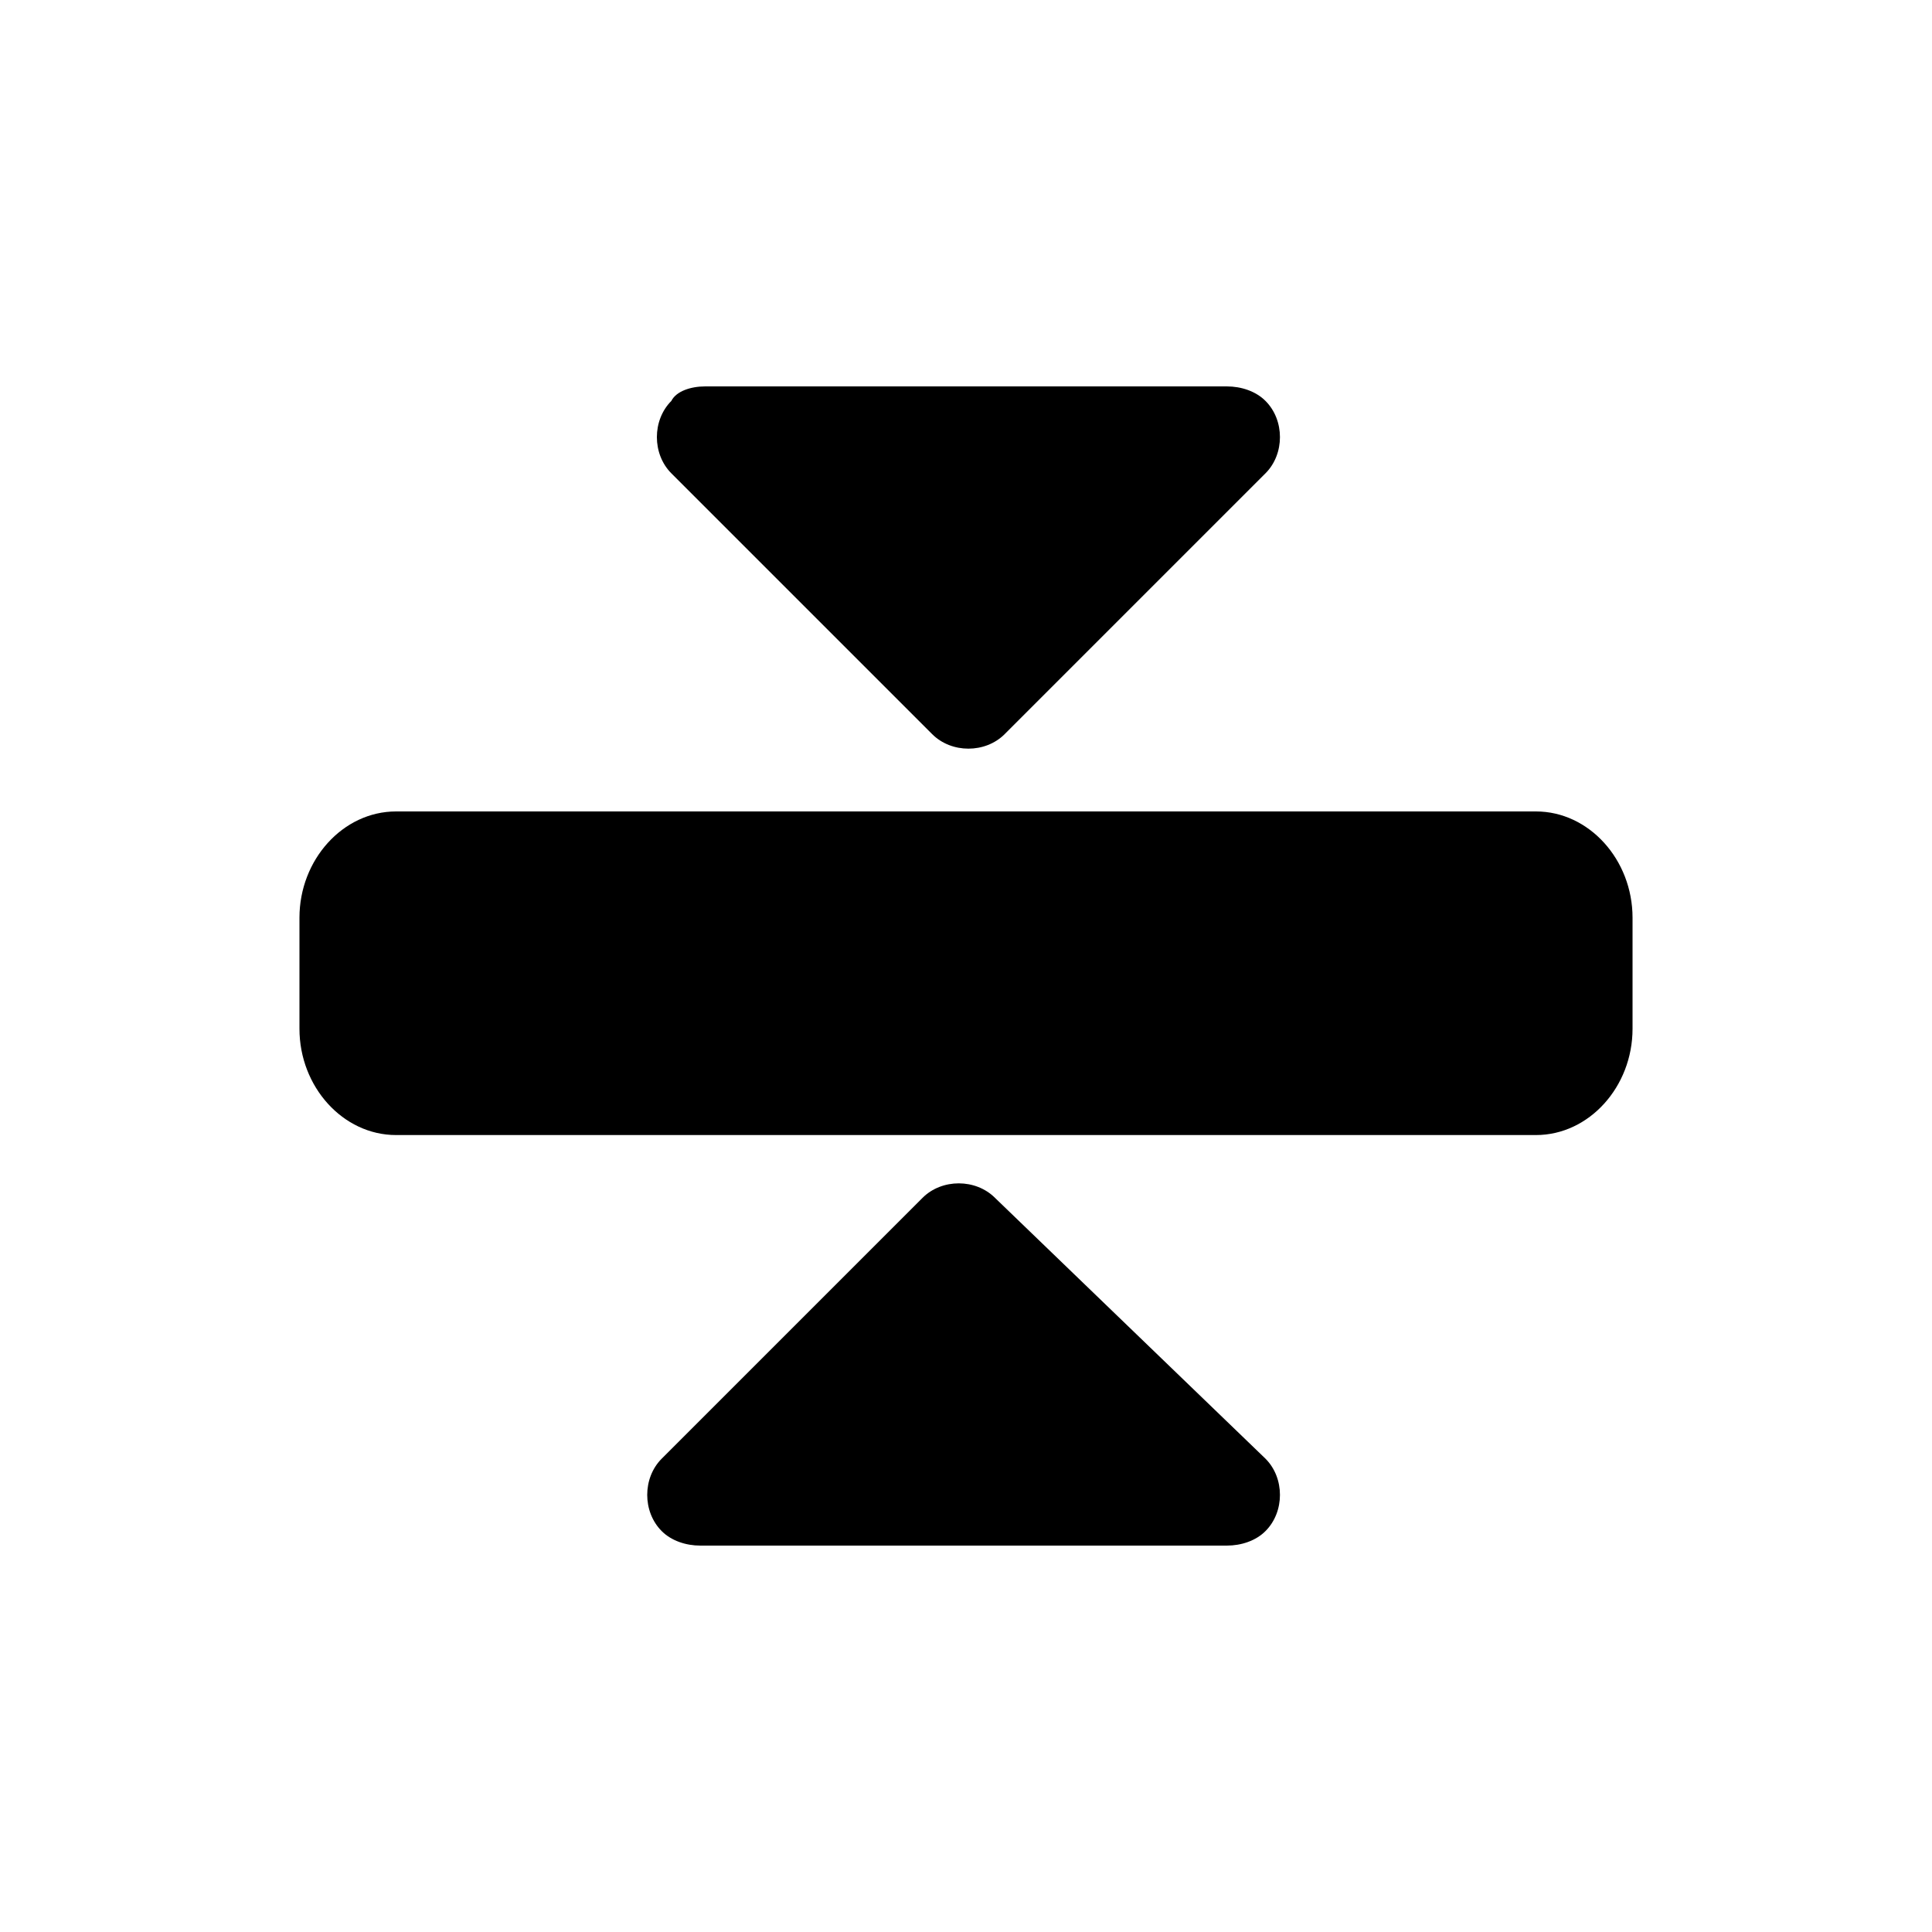
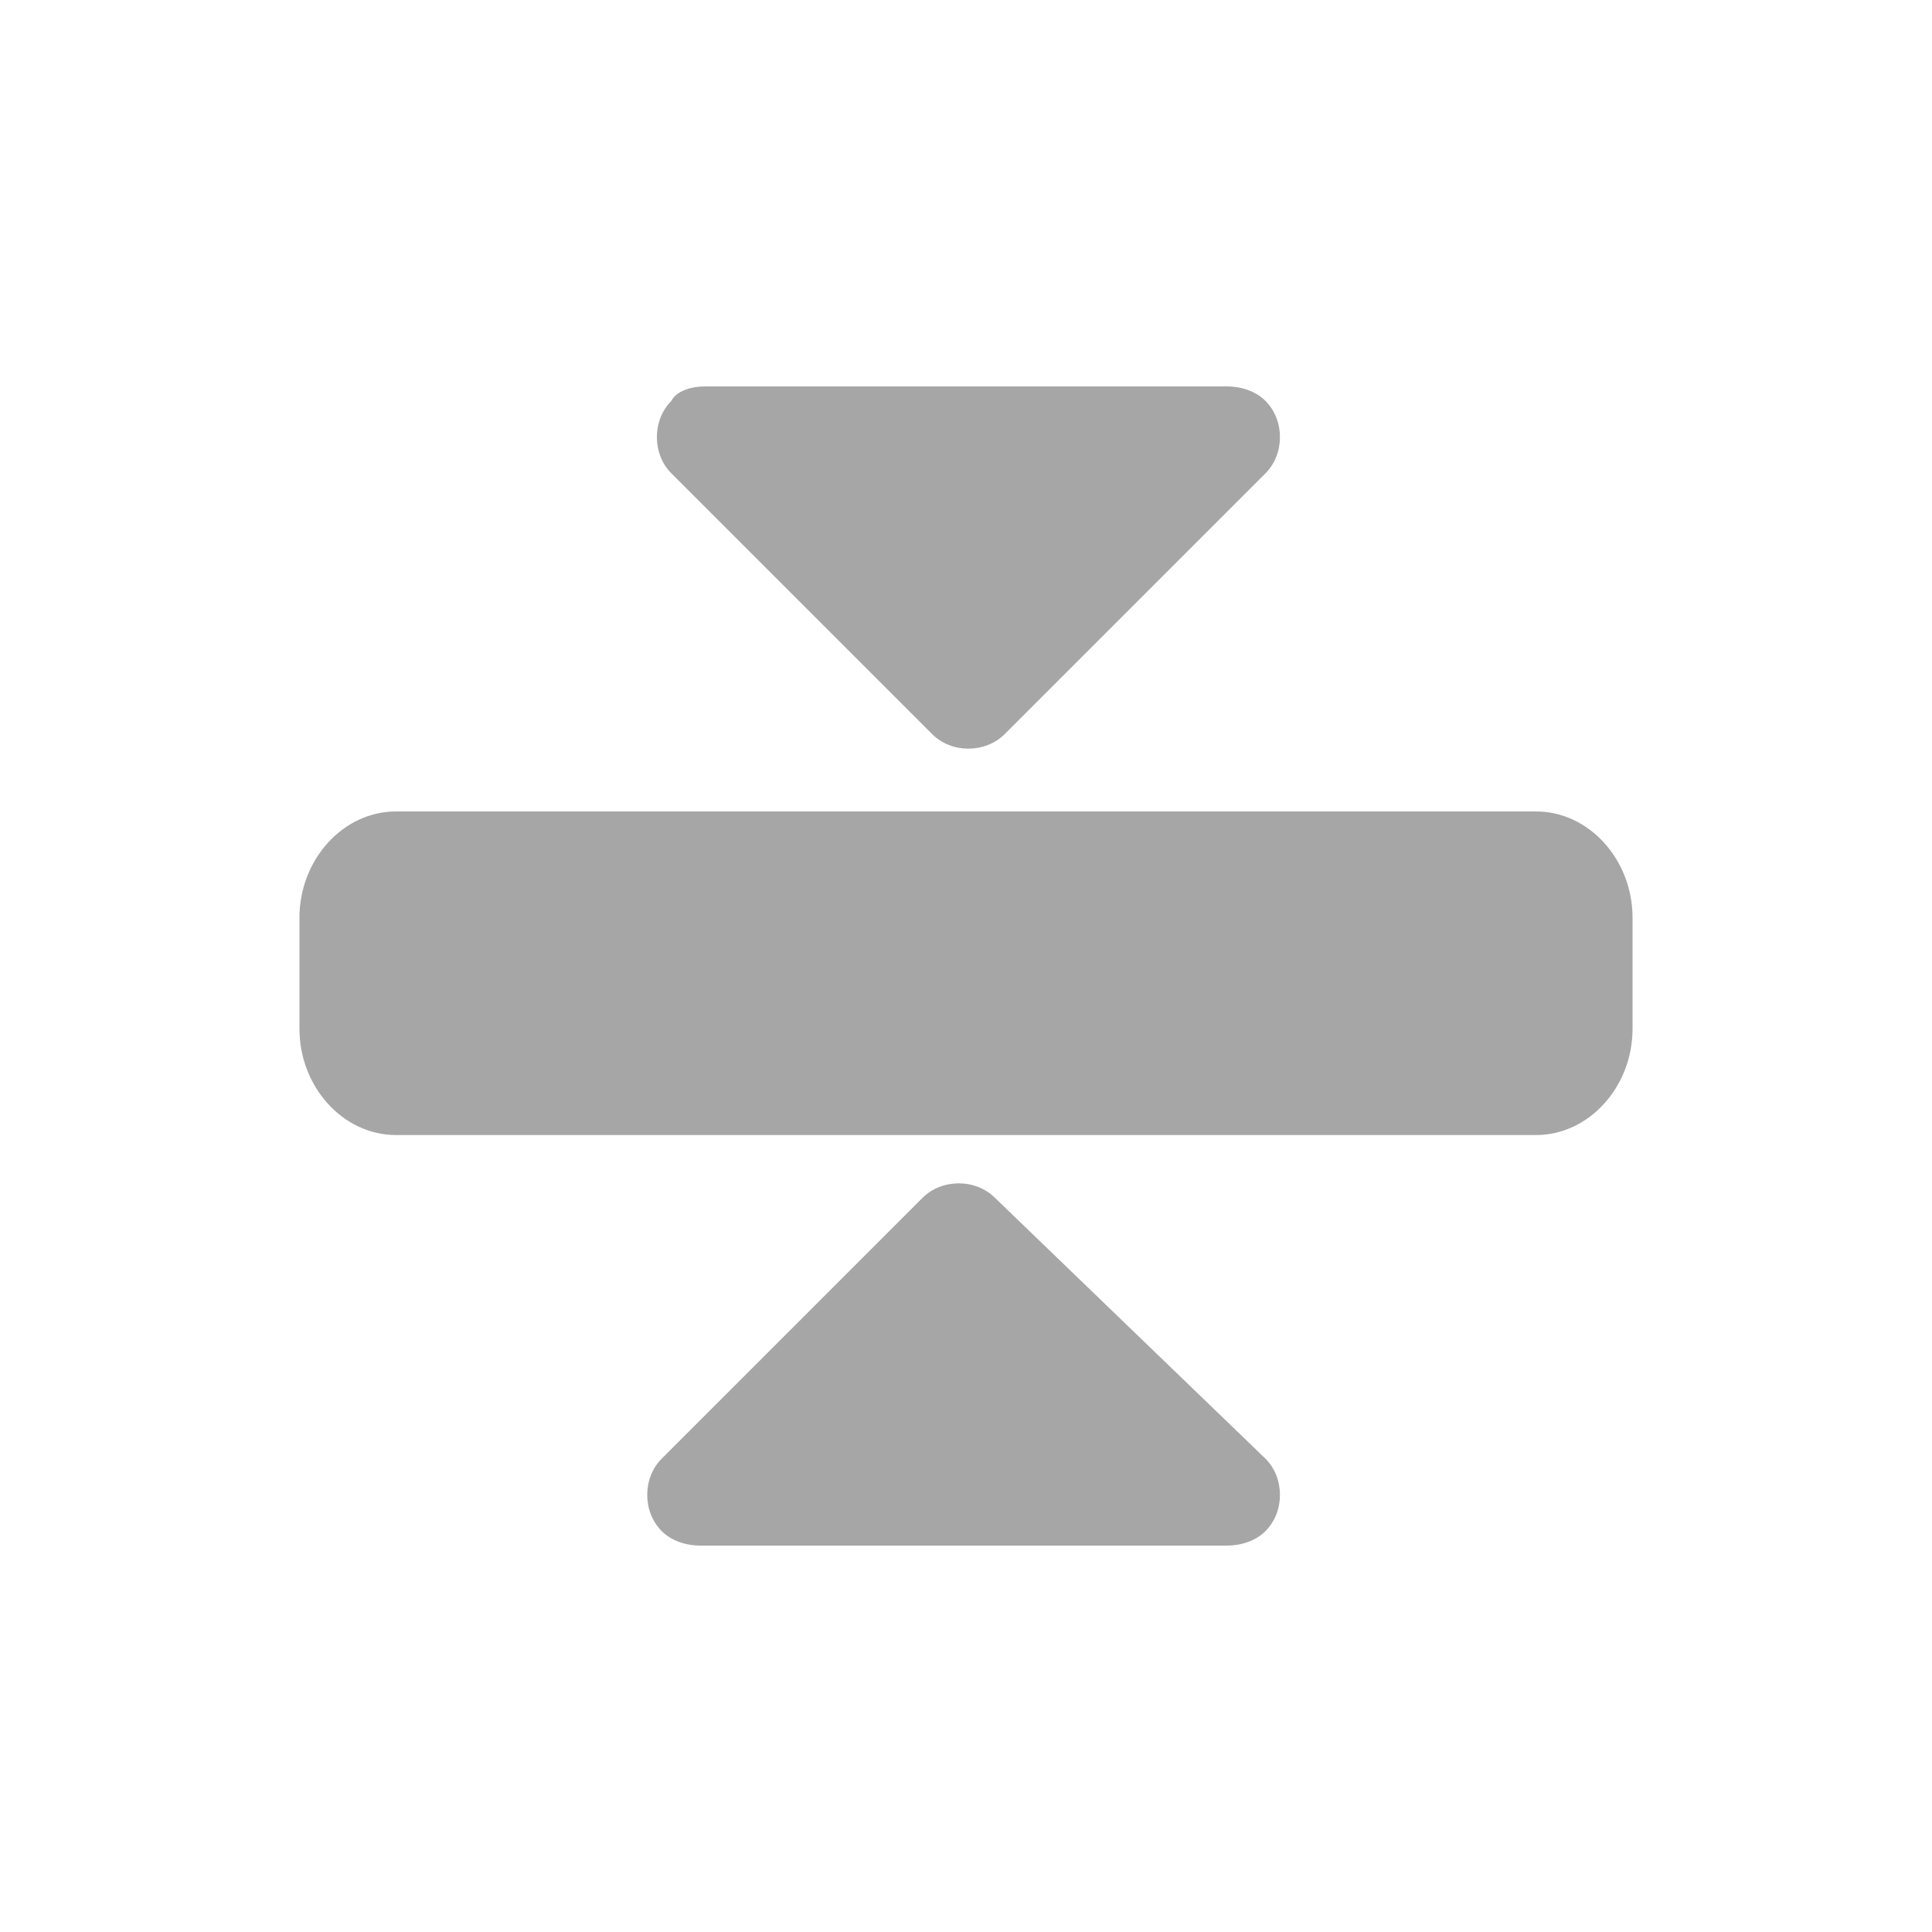
- <svg xmlns="http://www.w3.org/2000/svg" version="1.0" id="Layer_1" x="0px" y="0px" viewBox="0 0 40 40" style="enable-background:new 0 0 40 40;" xml:space="preserve">
+ <svg xmlns="http://www.w3.org/2000/svg" version="1.1" id="Layer_1" x="0px" y="0px" viewBox="0 0 40 40" style="enable-background:new 0 0 40 40;" xml:space="preserve">
+   <style type="text/css">
+ 	.st0{fill:#A6A6A6;}
+ </style>
  <g>
-     <path d="M26.2,30.2c0.4,0.4,0.4,1.1,0,1.5C26,31.9,25.7,32,25.4,32l-3.5,0l-3.9,0h-3.5c-0.3,0-0.6-0.1-0.8-0.3   c-0.4-0.4-0.4-1.1,0-1.5l5.4-5.4c0.4-0.4,1.1-0.4,1.5,0L26.2,30.2z" />
-     <path d="M21.9,8h3.5c0.3,0,0.6,0.1,0.8,0.3c0.4,0.4,0.4,1.1,0,1.5l-5.4,5.4c-0.4,0.4-1.1,0.4-1.5,0l-5.4-5.4   c-0.4-0.4-0.4-1.1,0-1.5C14,8.1,14.3,8,14.6,8l3.5,0L21.9,8z" />
-     <path d="M31.8,23.5H8.2c-1.1,0-2-1-2-2.2l0-2.3c0-1.2,0.9-2.2,2-2.2h23.6c1.1,0,2,1,2,2.2l0,2.3C33.8,22.5,32.9,23.5,31.8,23.5z" />
+     <path class="st0" d="M26.2,30.2c0.4,0.4,0.4,1.1,0,1.5C26,31.9,25.7,32,25.4,32h-3.5H18h-3.5c-0.3,0-0.6-0.1-0.8-0.3   c-0.4-0.4-0.4-1.1,0-1.5l5.4-5.4c0.4-0.4,1.1-0.4,1.5,0L26.2,30.2z" />
+     <path class="st0" d="M21.9,8h3.5c0.3,0,0.6,0.1,0.8,0.3c0.4,0.4,0.4,1.1,0,1.5l-5.4,5.4c-0.4,0.4-1.1,0.4-1.5,0l-5.4-5.4   c-0.4-0.4-0.4-1.1,0-1.5C14,8.1,14.3,8,14.6,8h3.5H21.9z" />
+     <path class="st0" d="M31.8,23.5H8.2c-1.1,0-2-1-2-2.2V19c0-1.2,0.9-2.2,2-2.2h23.6c1.1,0,2,1,2,2.2v2.3   C33.8,22.5,32.9,23.5,31.8,23.5z" />
  </g>
</svg>
